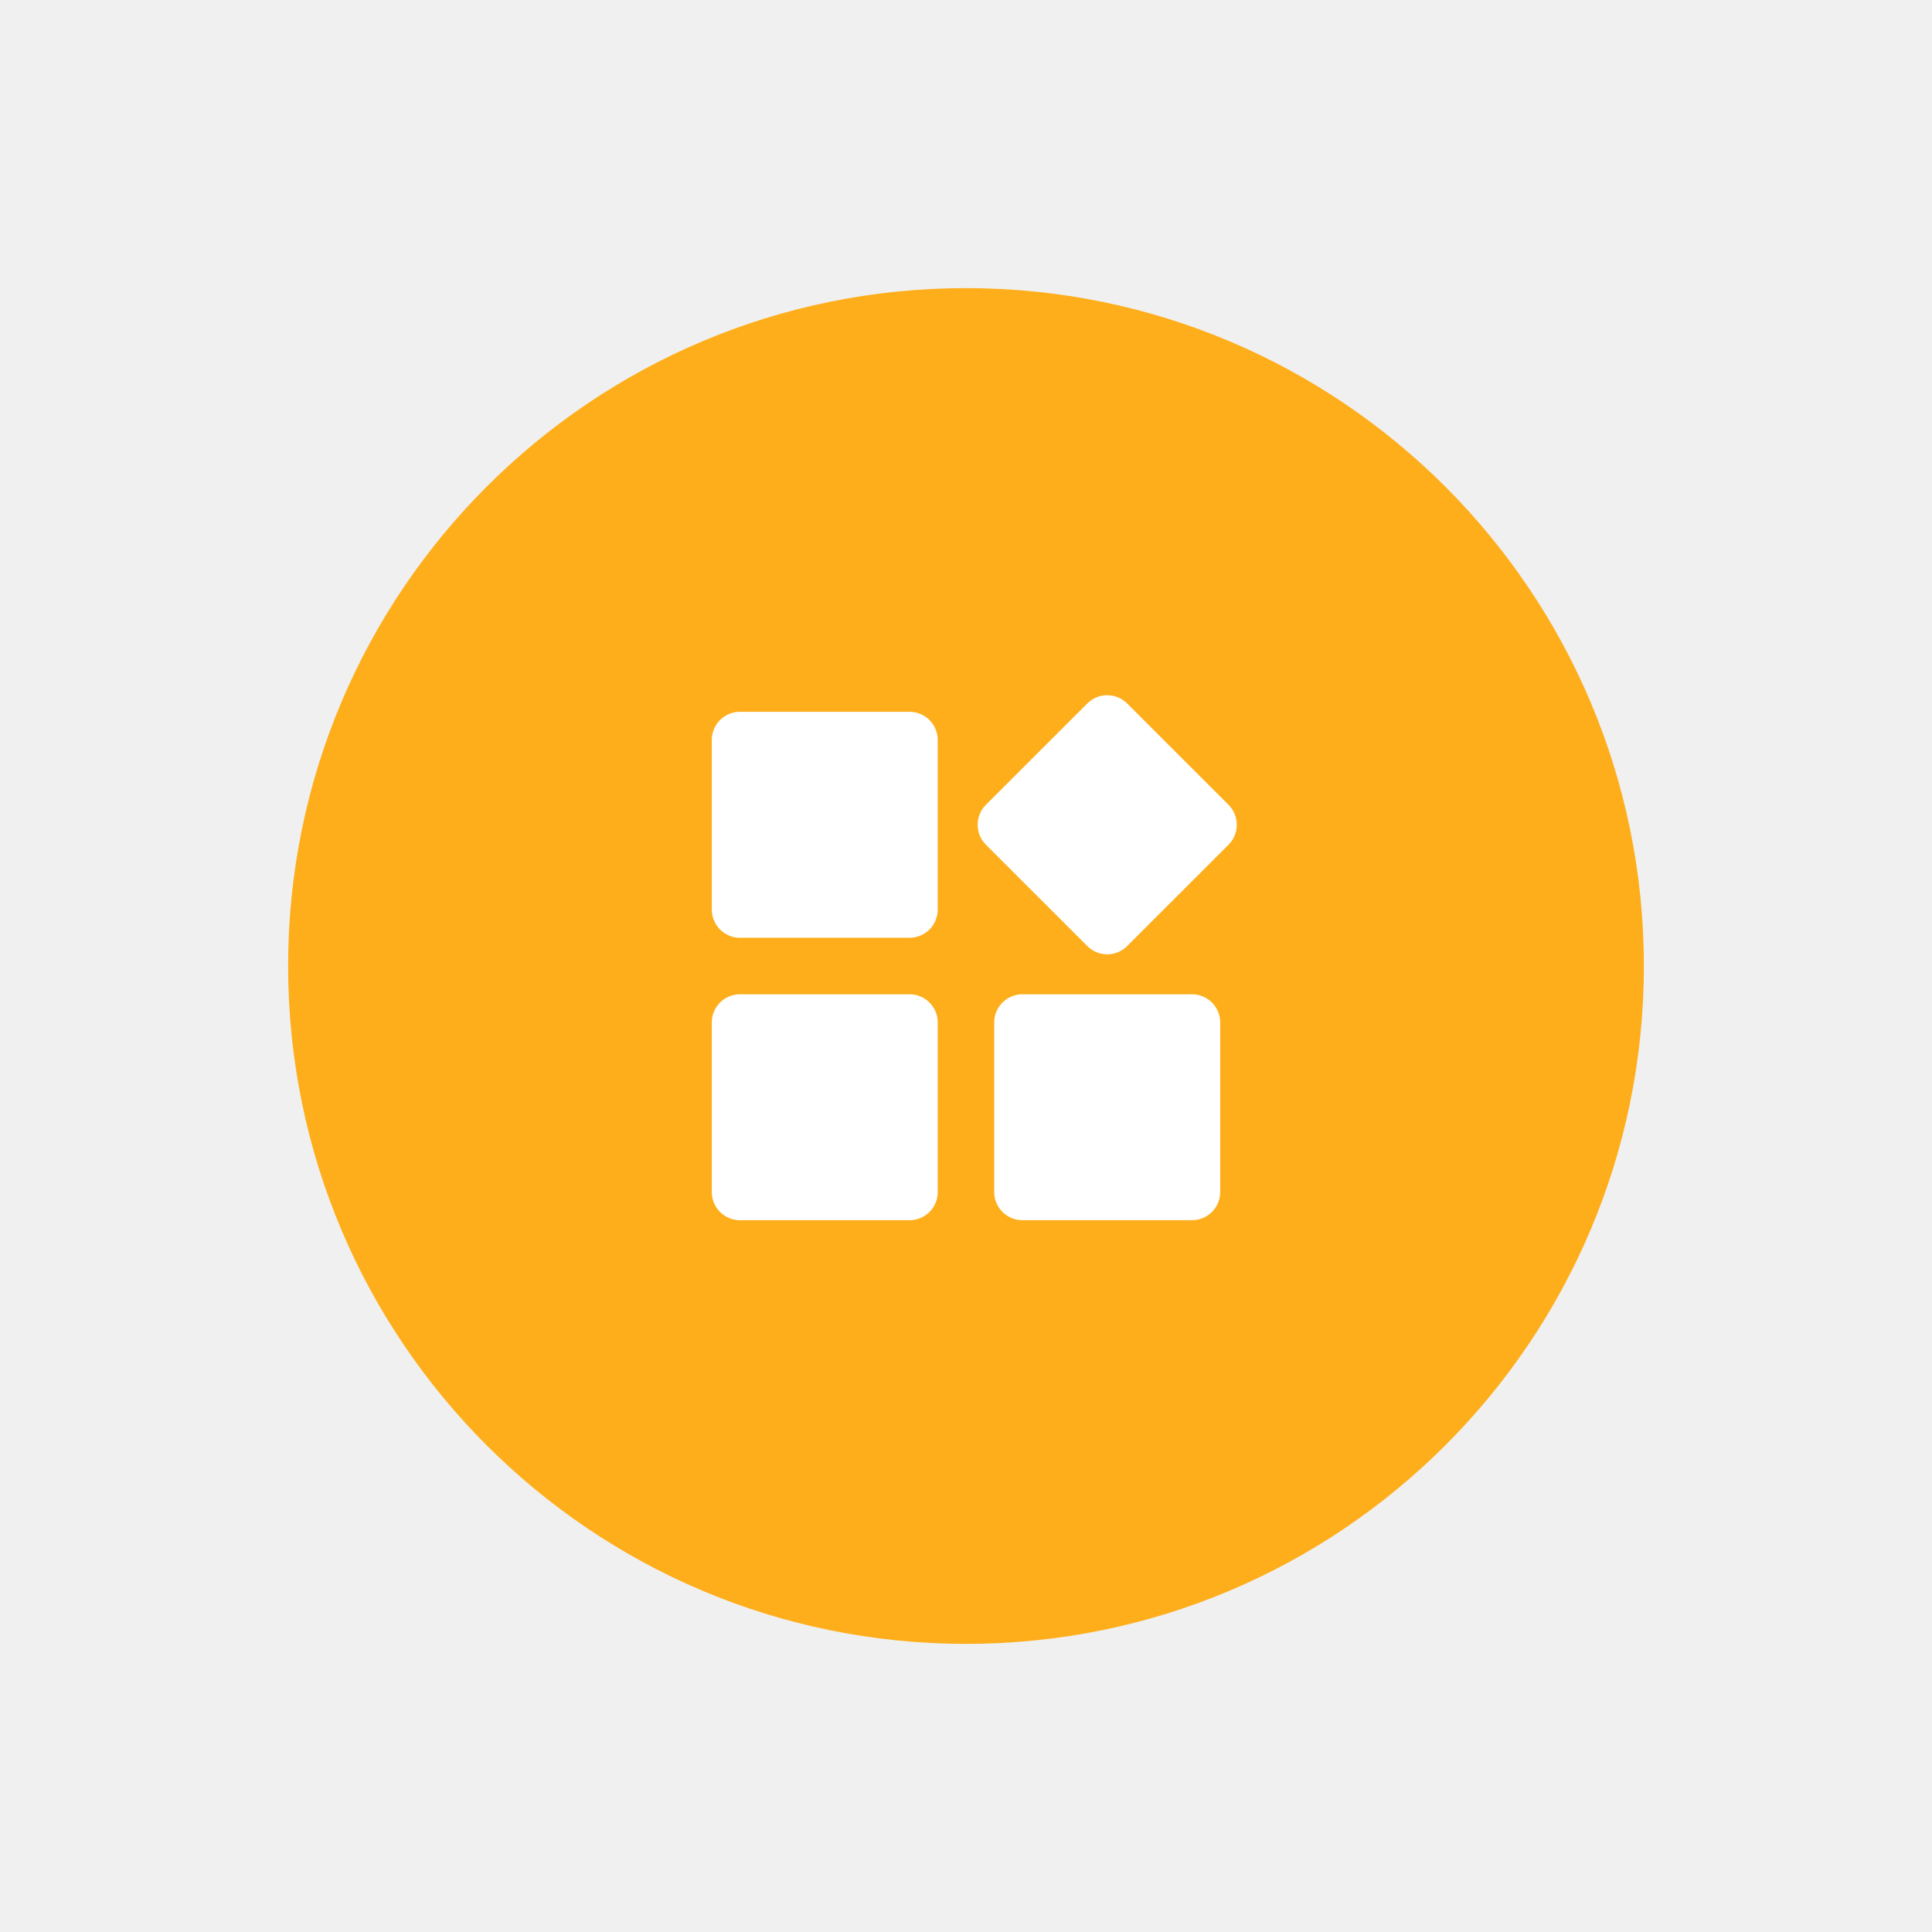
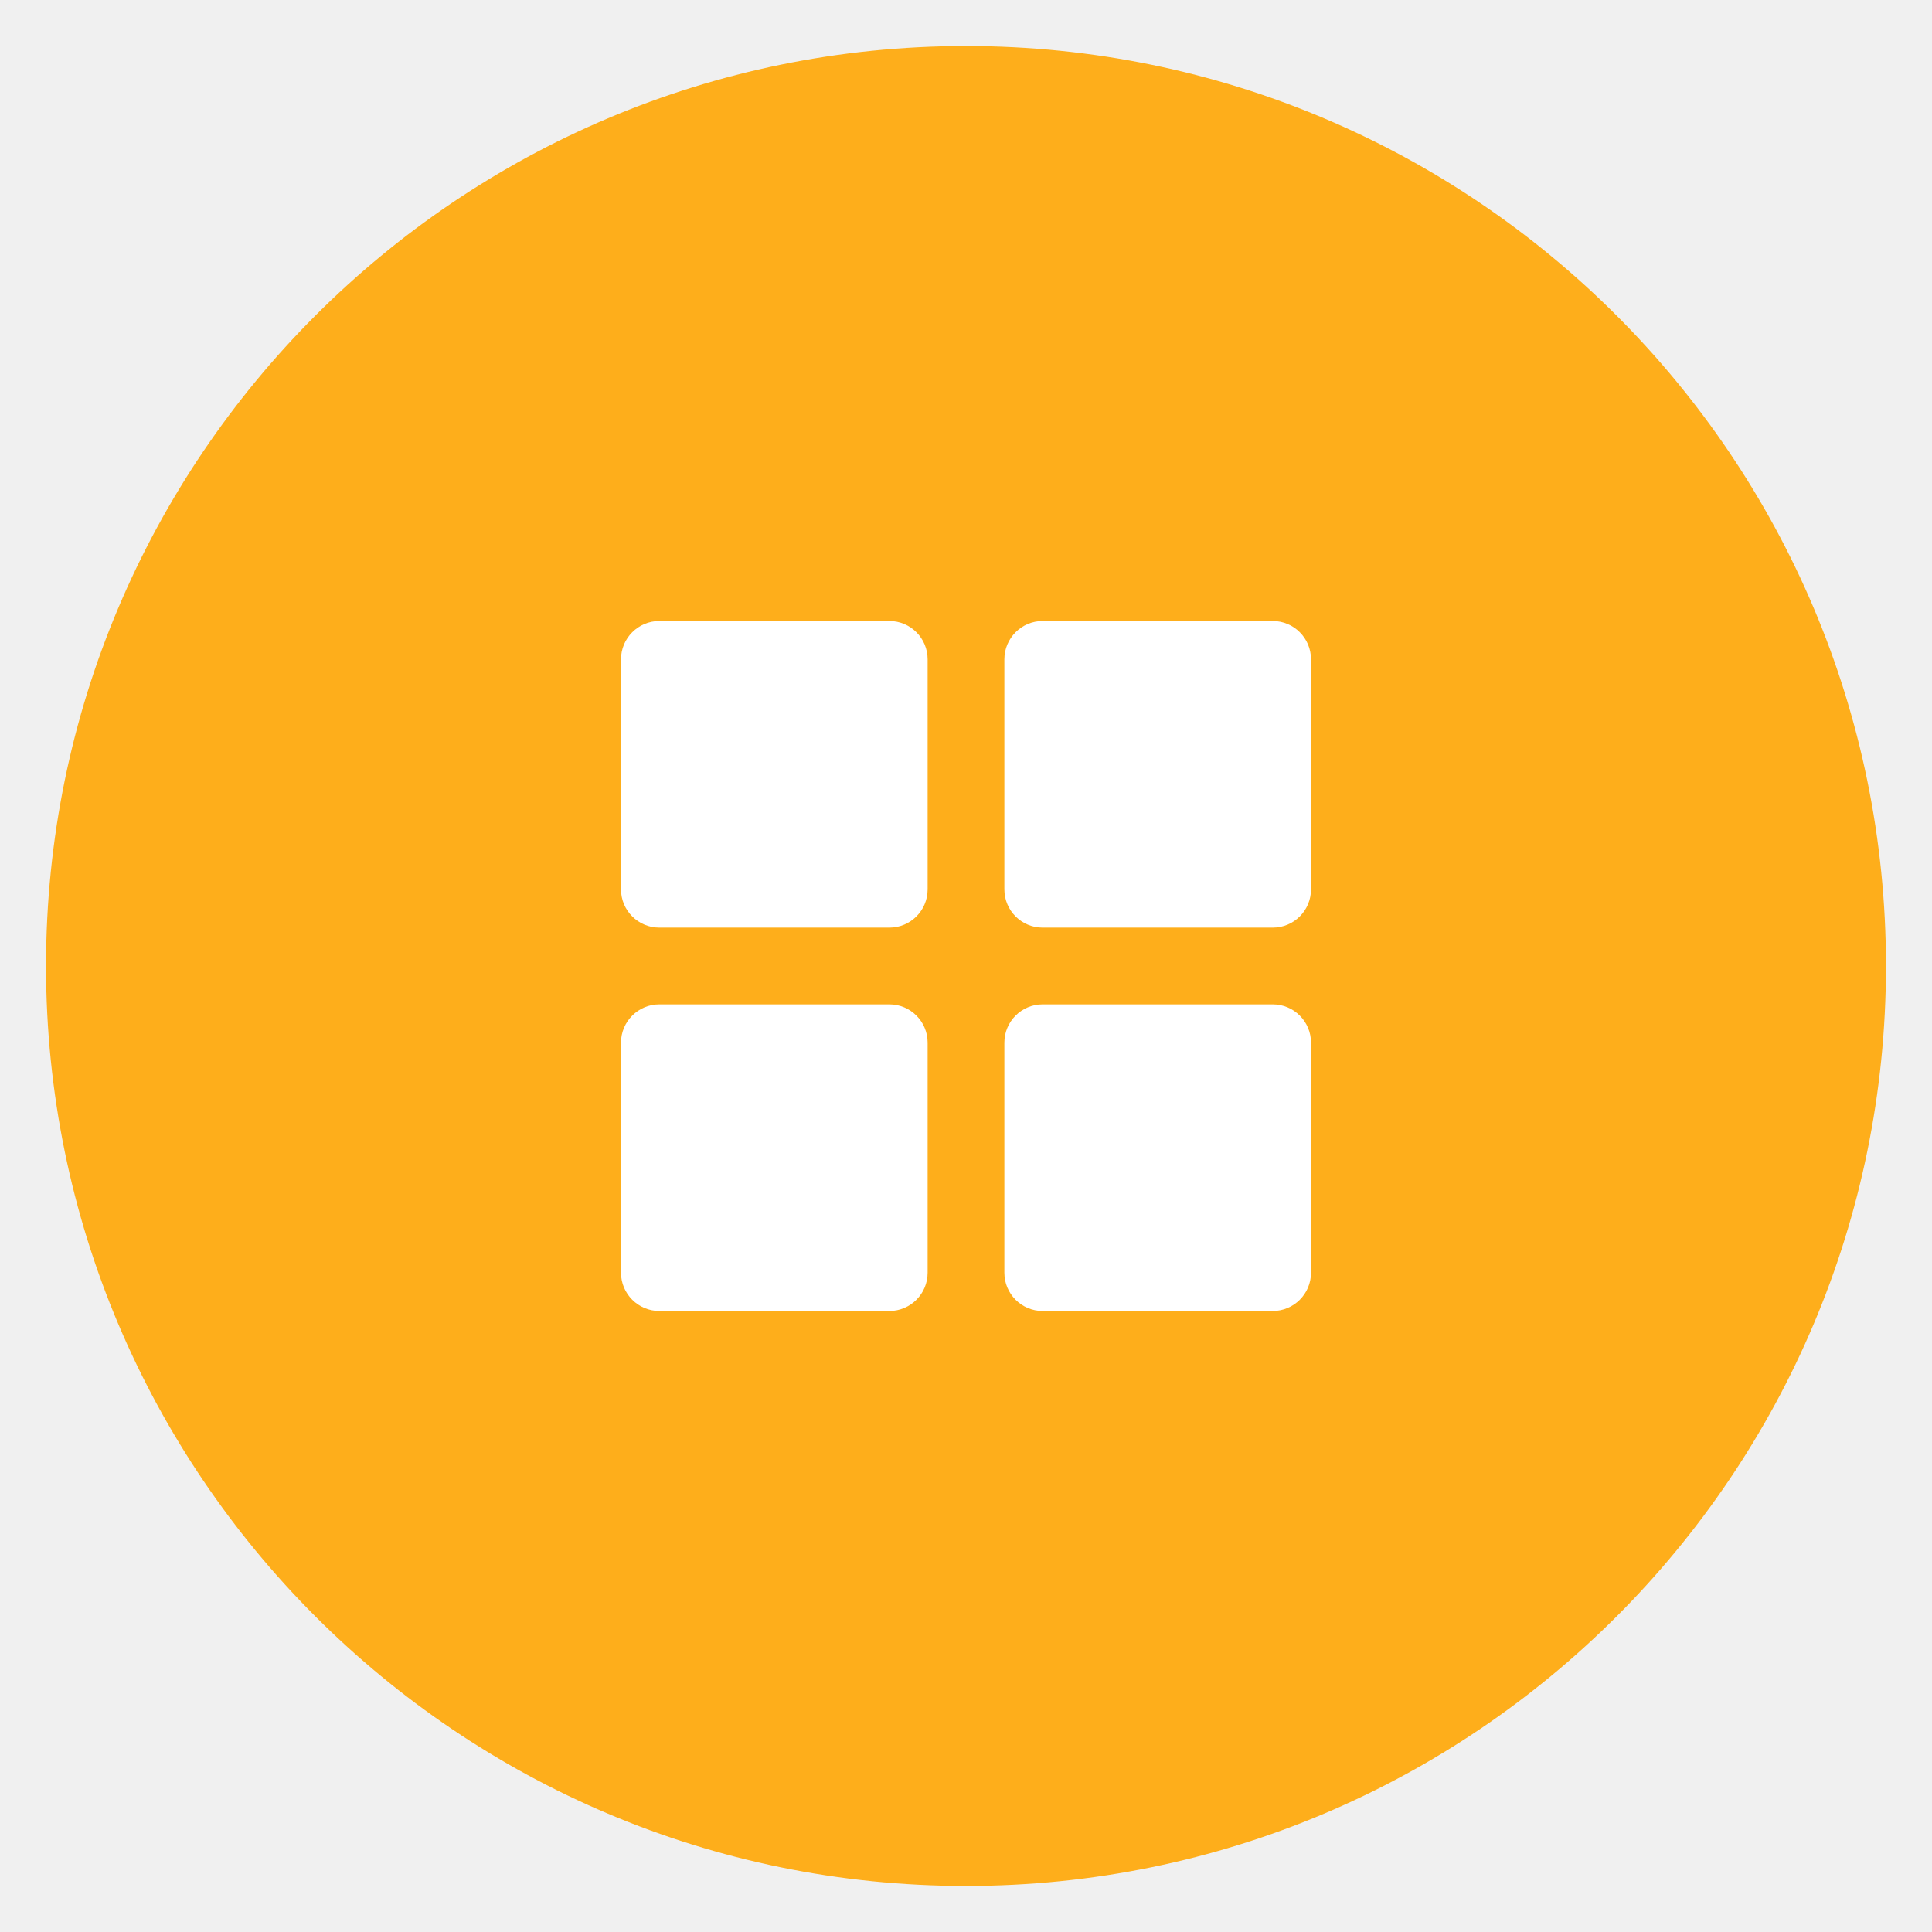
- <svg xmlns="http://www.w3.org/2000/svg" width="38" height="38" viewBox="0 0 38 38" fill="none">
-   <circle cx="19" cy="19" r="13.333" fill="#FEAE1B" />
-   <path d="M14.555 18.445H17.889C18.196 18.445 18.444 18.196 18.444 17.889V14.556C18.444 14.248 18.196 14 17.889 14H14.555C14.248 14 14 14.248 14 14.556V17.889C14 18.196 14.248 18.445 14.555 18.445ZM14.555 24H17.889C18.196 24 18.444 23.752 18.444 23.445V20.111C18.444 19.804 18.196 19.556 17.889 19.556H14.555C14.248 19.556 14 19.804 14 20.111V23.445C14 23.752 14.248 24 14.555 24ZM20.111 24H23.444C23.751 24 24 23.752 24 23.445V20.111C24 19.804 23.751 19.556 23.444 19.556H20.111C19.804 19.556 19.555 19.804 19.555 20.111V23.445C19.555 23.752 19.804 24 20.111 24ZM24.163 15.829L22.17 13.837C21.953 13.62 21.602 13.62 21.385 13.837L19.392 15.829C19.175 16.047 19.175 16.398 19.392 16.615L21.385 18.607C21.602 18.825 21.953 18.825 22.17 18.607L24.163 16.615C24.38 16.398 24.38 16.047 24.163 15.829Z" fill="white" />
+ <svg xmlns="http://www.w3.org/2000/svg" width="28" height="28" viewBox="0 0 28 28" fill="none">
+   <circle cx="14" cy="14" r="13.333" fill="#FEAE1B" />
+   <path d="M9.556 13.444H12.889C13.196 13.444 13.444 13.196 13.444 12.889V9.556C13.444 9.249 13.196 9 12.889 9H9.556C9.249 9 9 9.249 9 9.556V12.889C9 13.196 9.249 13.444 9.556 13.444ZM15.111 13.444H18.445C18.752 13.444 19 13.196 19 12.889V9.556C19 9.249 18.752 9 18.445 9H15.111C14.804 9 14.556 9.249 14.556 9.556V12.889C14.556 13.196 14.804 13.444 15.111 13.444ZM9.556 19H12.889C13.196 19 13.444 18.751 13.444 18.445V15.111C13.444 14.805 13.196 14.556 12.889 14.556H9.556C9.249 14.556 9 14.805 9 15.111V18.445C9 18.751 9.249 19 9.556 19ZM15.111 19H18.445C18.752 19 19 18.751 19 18.445V15.111C19 14.805 18.752 14.556 18.445 14.556H15.111C14.804 14.556 14.556 14.805 14.556 15.111V18.445C14.556 18.751 14.804 19 15.111 19Z" fill="white" />
</svg>
